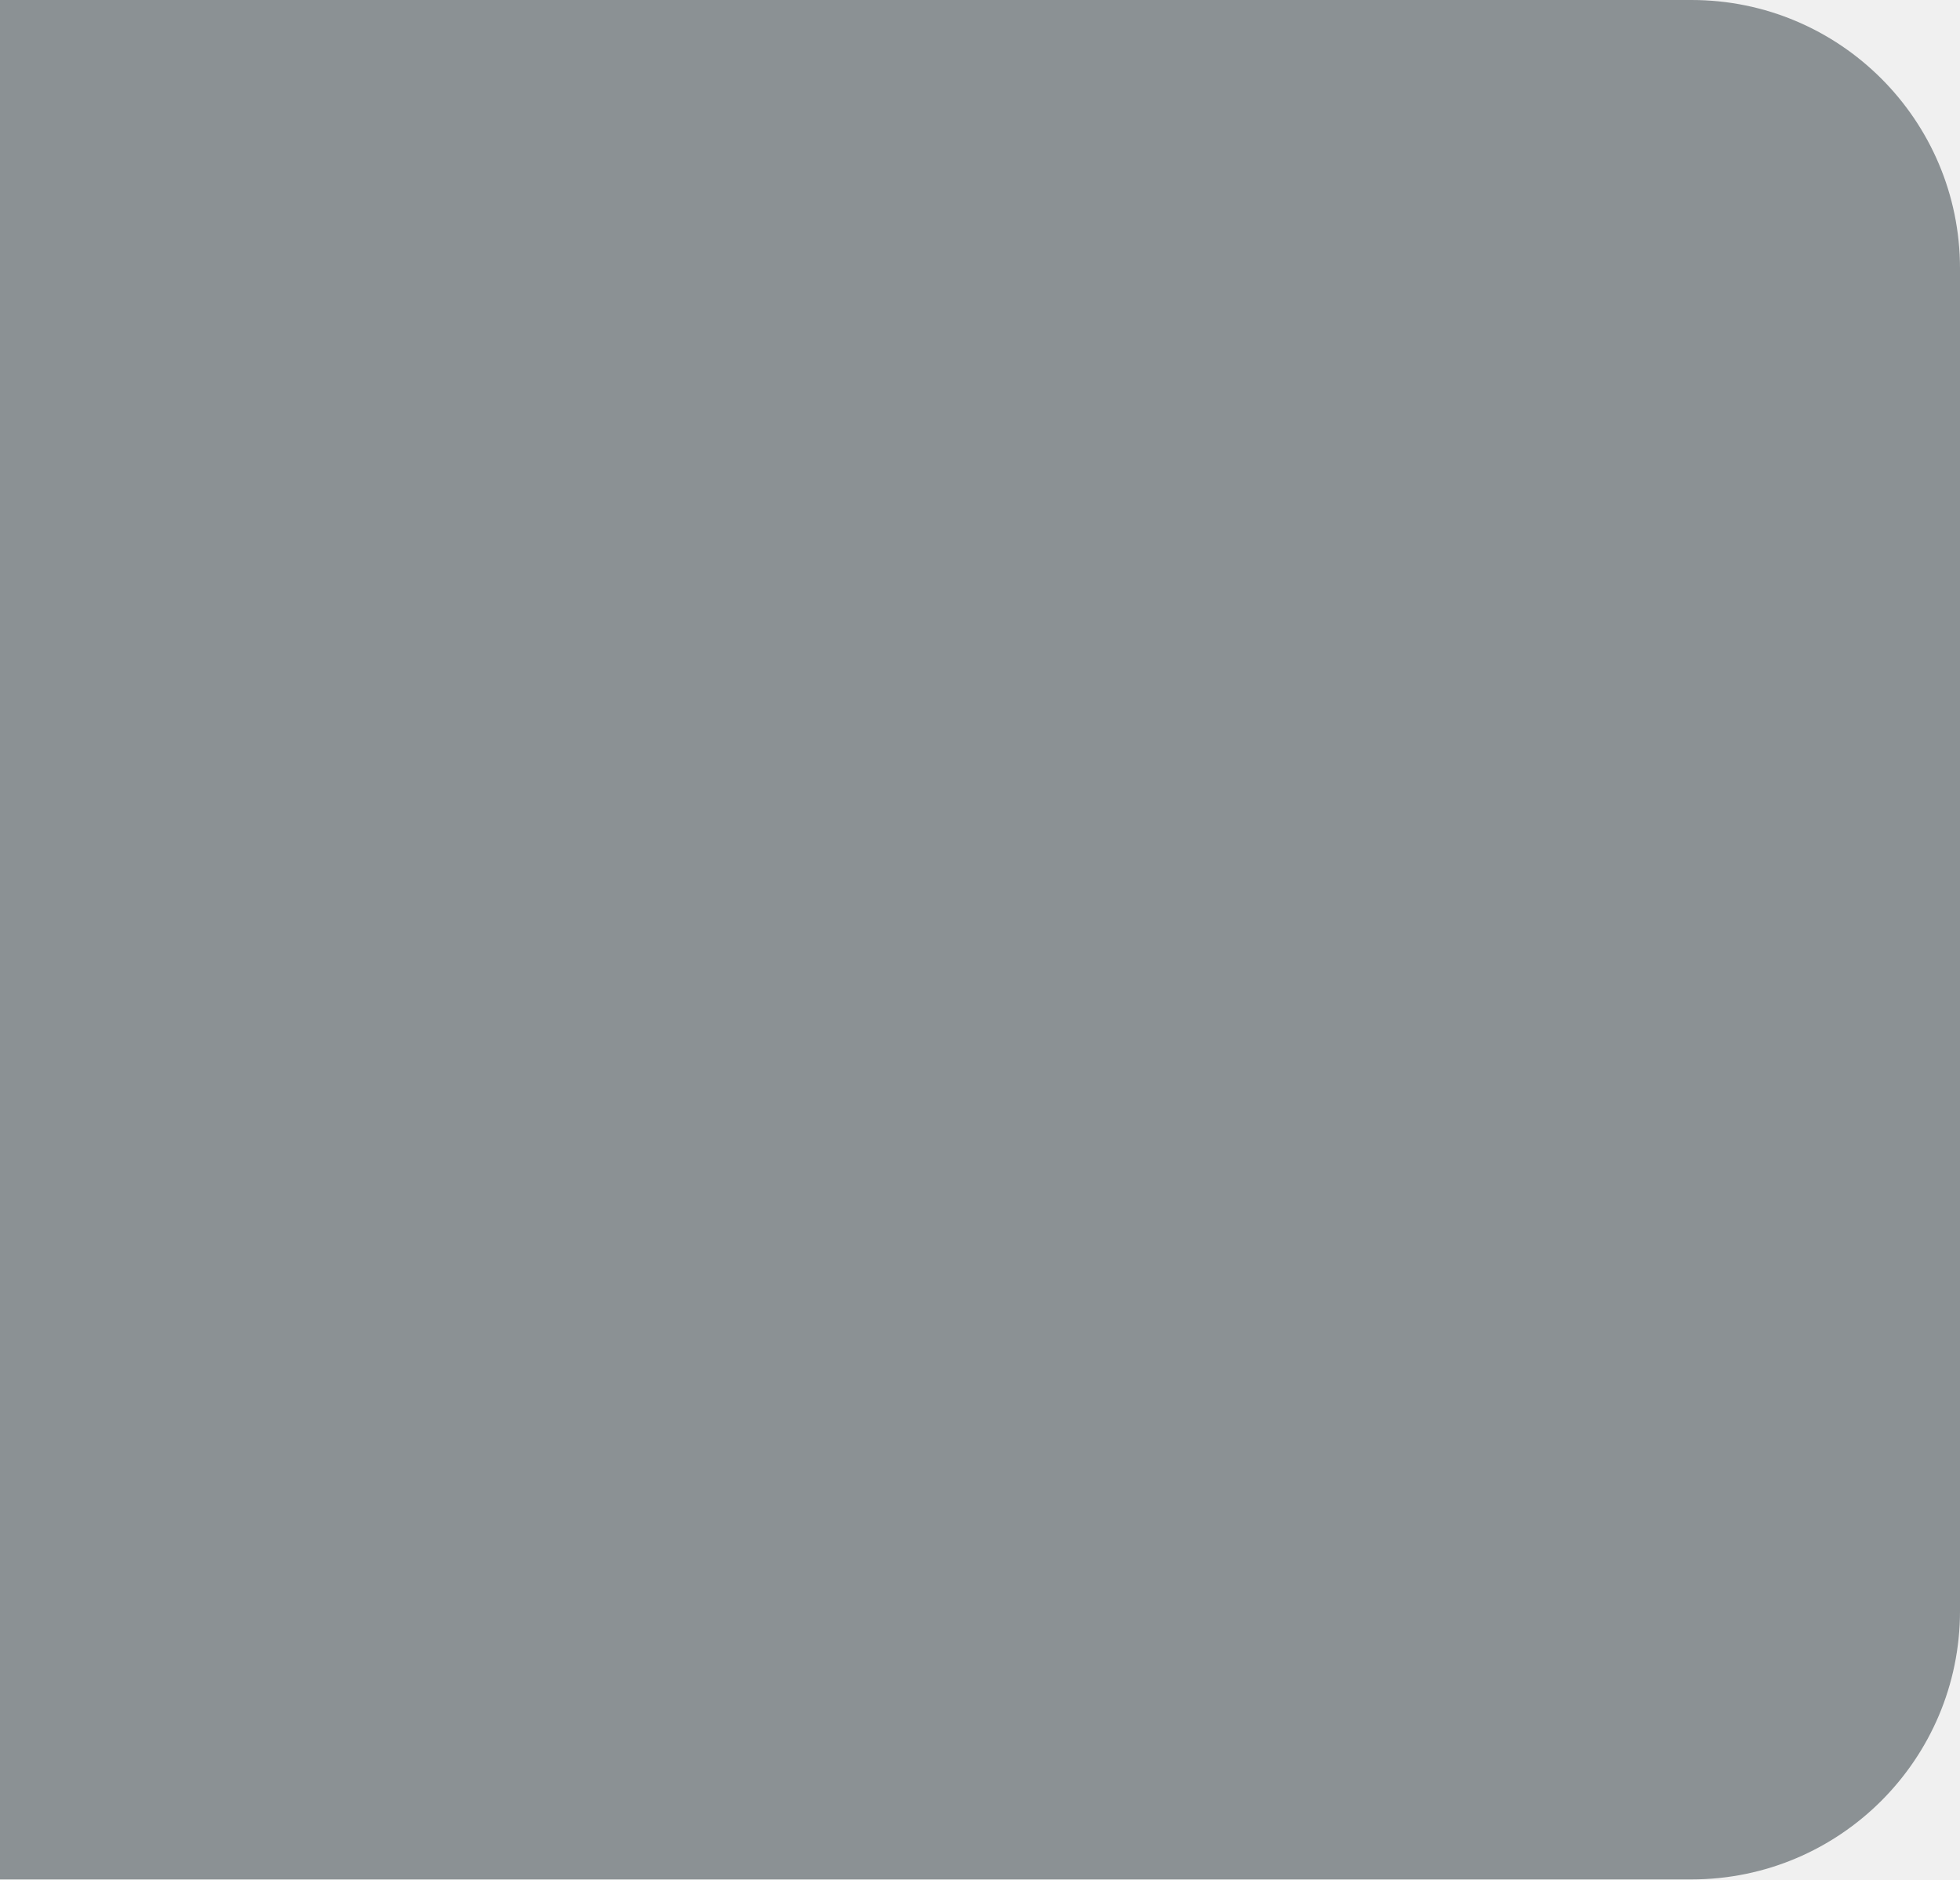
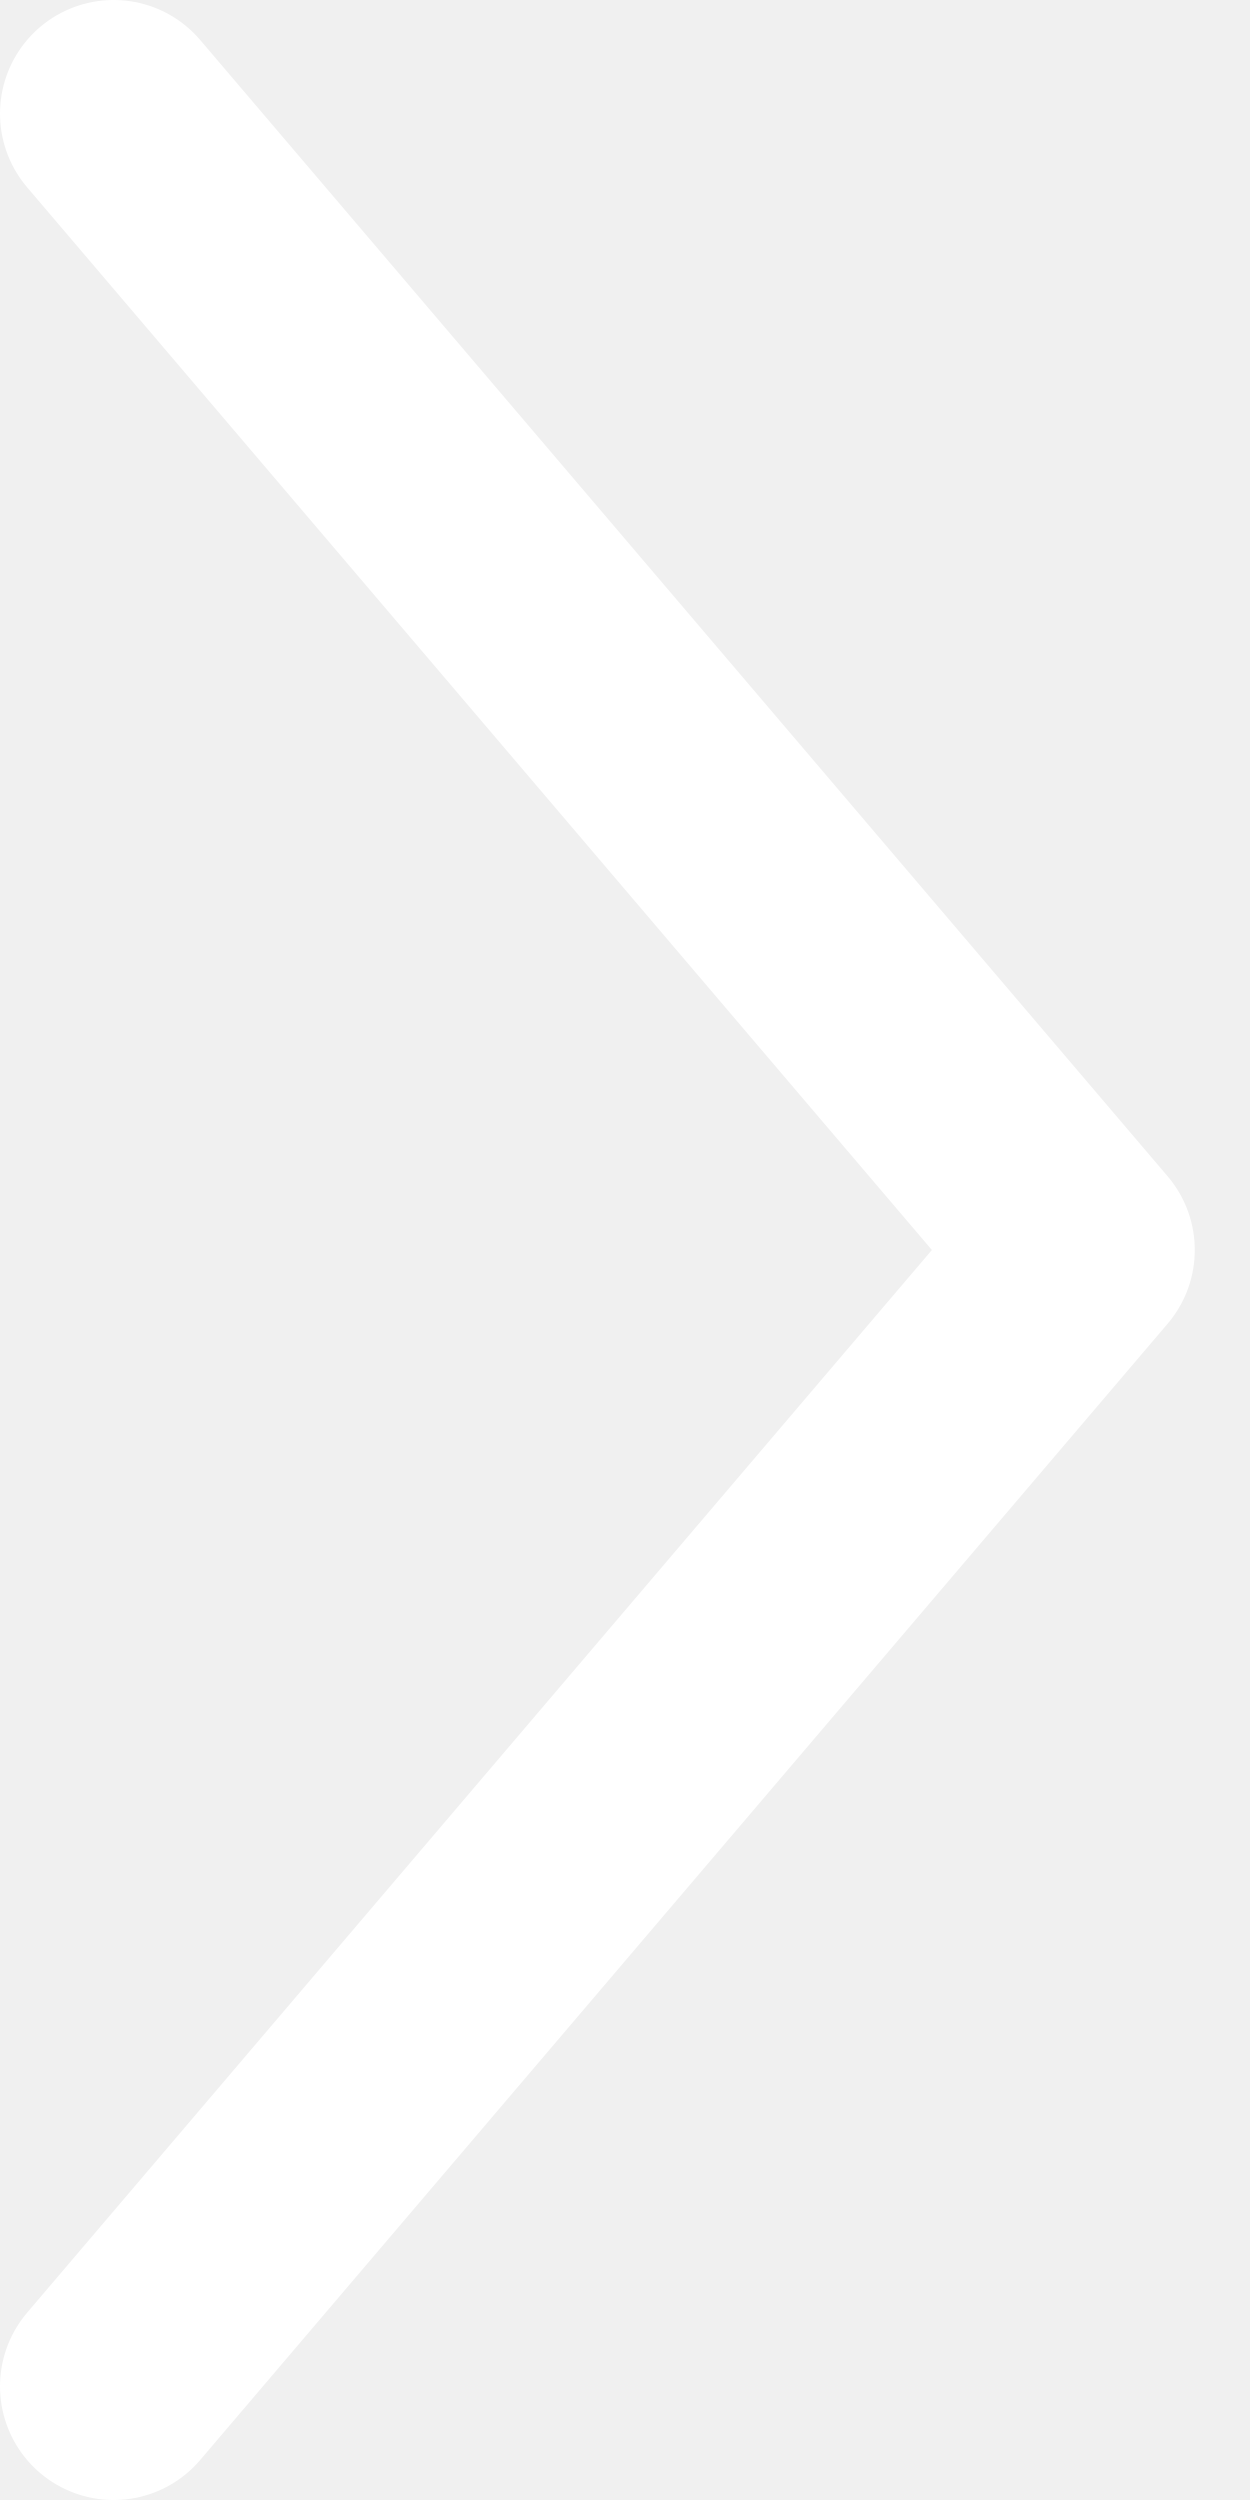
- <svg xmlns="http://www.w3.org/2000/svg" width="73" height="70" viewBox="0 0 73 70" fill="none">
-   <path d="M0 0H63C68.523 0 73 4.477 73 10V60C73 65.523 68.523 70 63 70H0V0Z" fill="#263238" fill-opacity="0.5" />
+ <svg xmlns="http://www.w3.org/2000/svg" width="11" height="22" viewBox="0 0 11 22" fill="none">
+   <path d="M1 1L9.514 11L1 21" stroke="white" stroke-width="2" stroke-linecap="round" stroke-linejoin="round" />
</svg>
